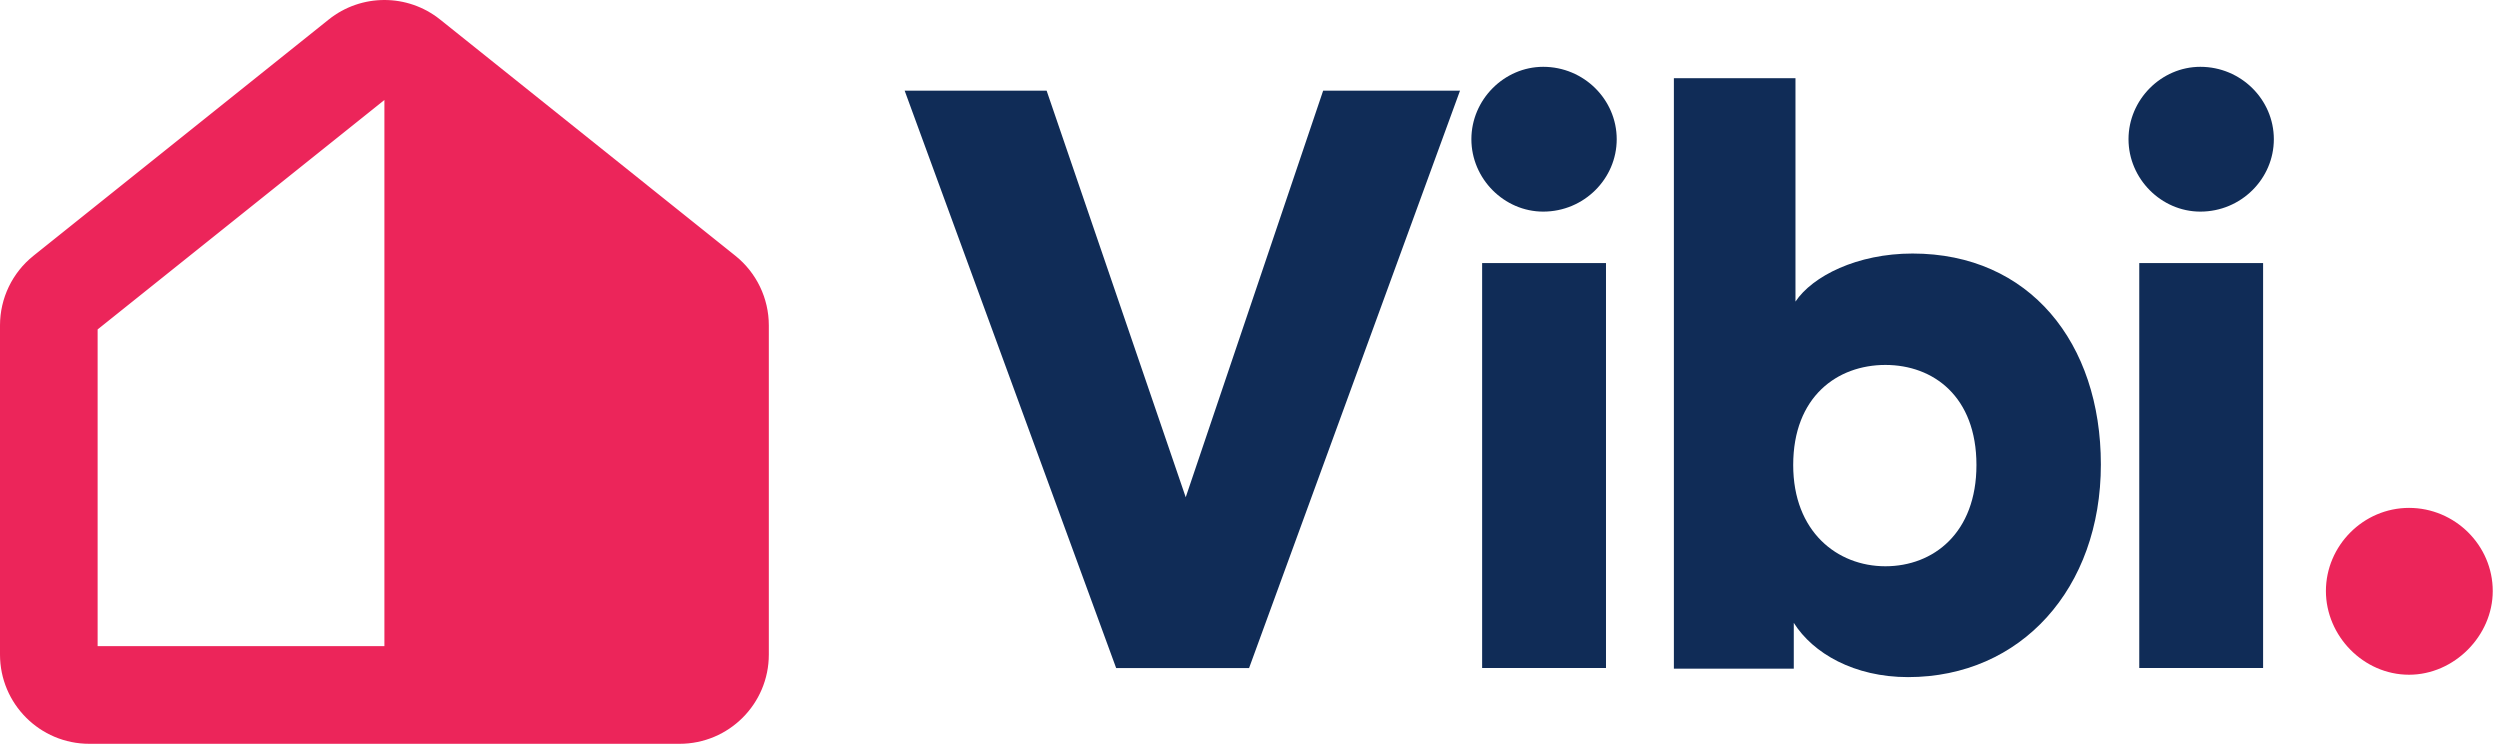
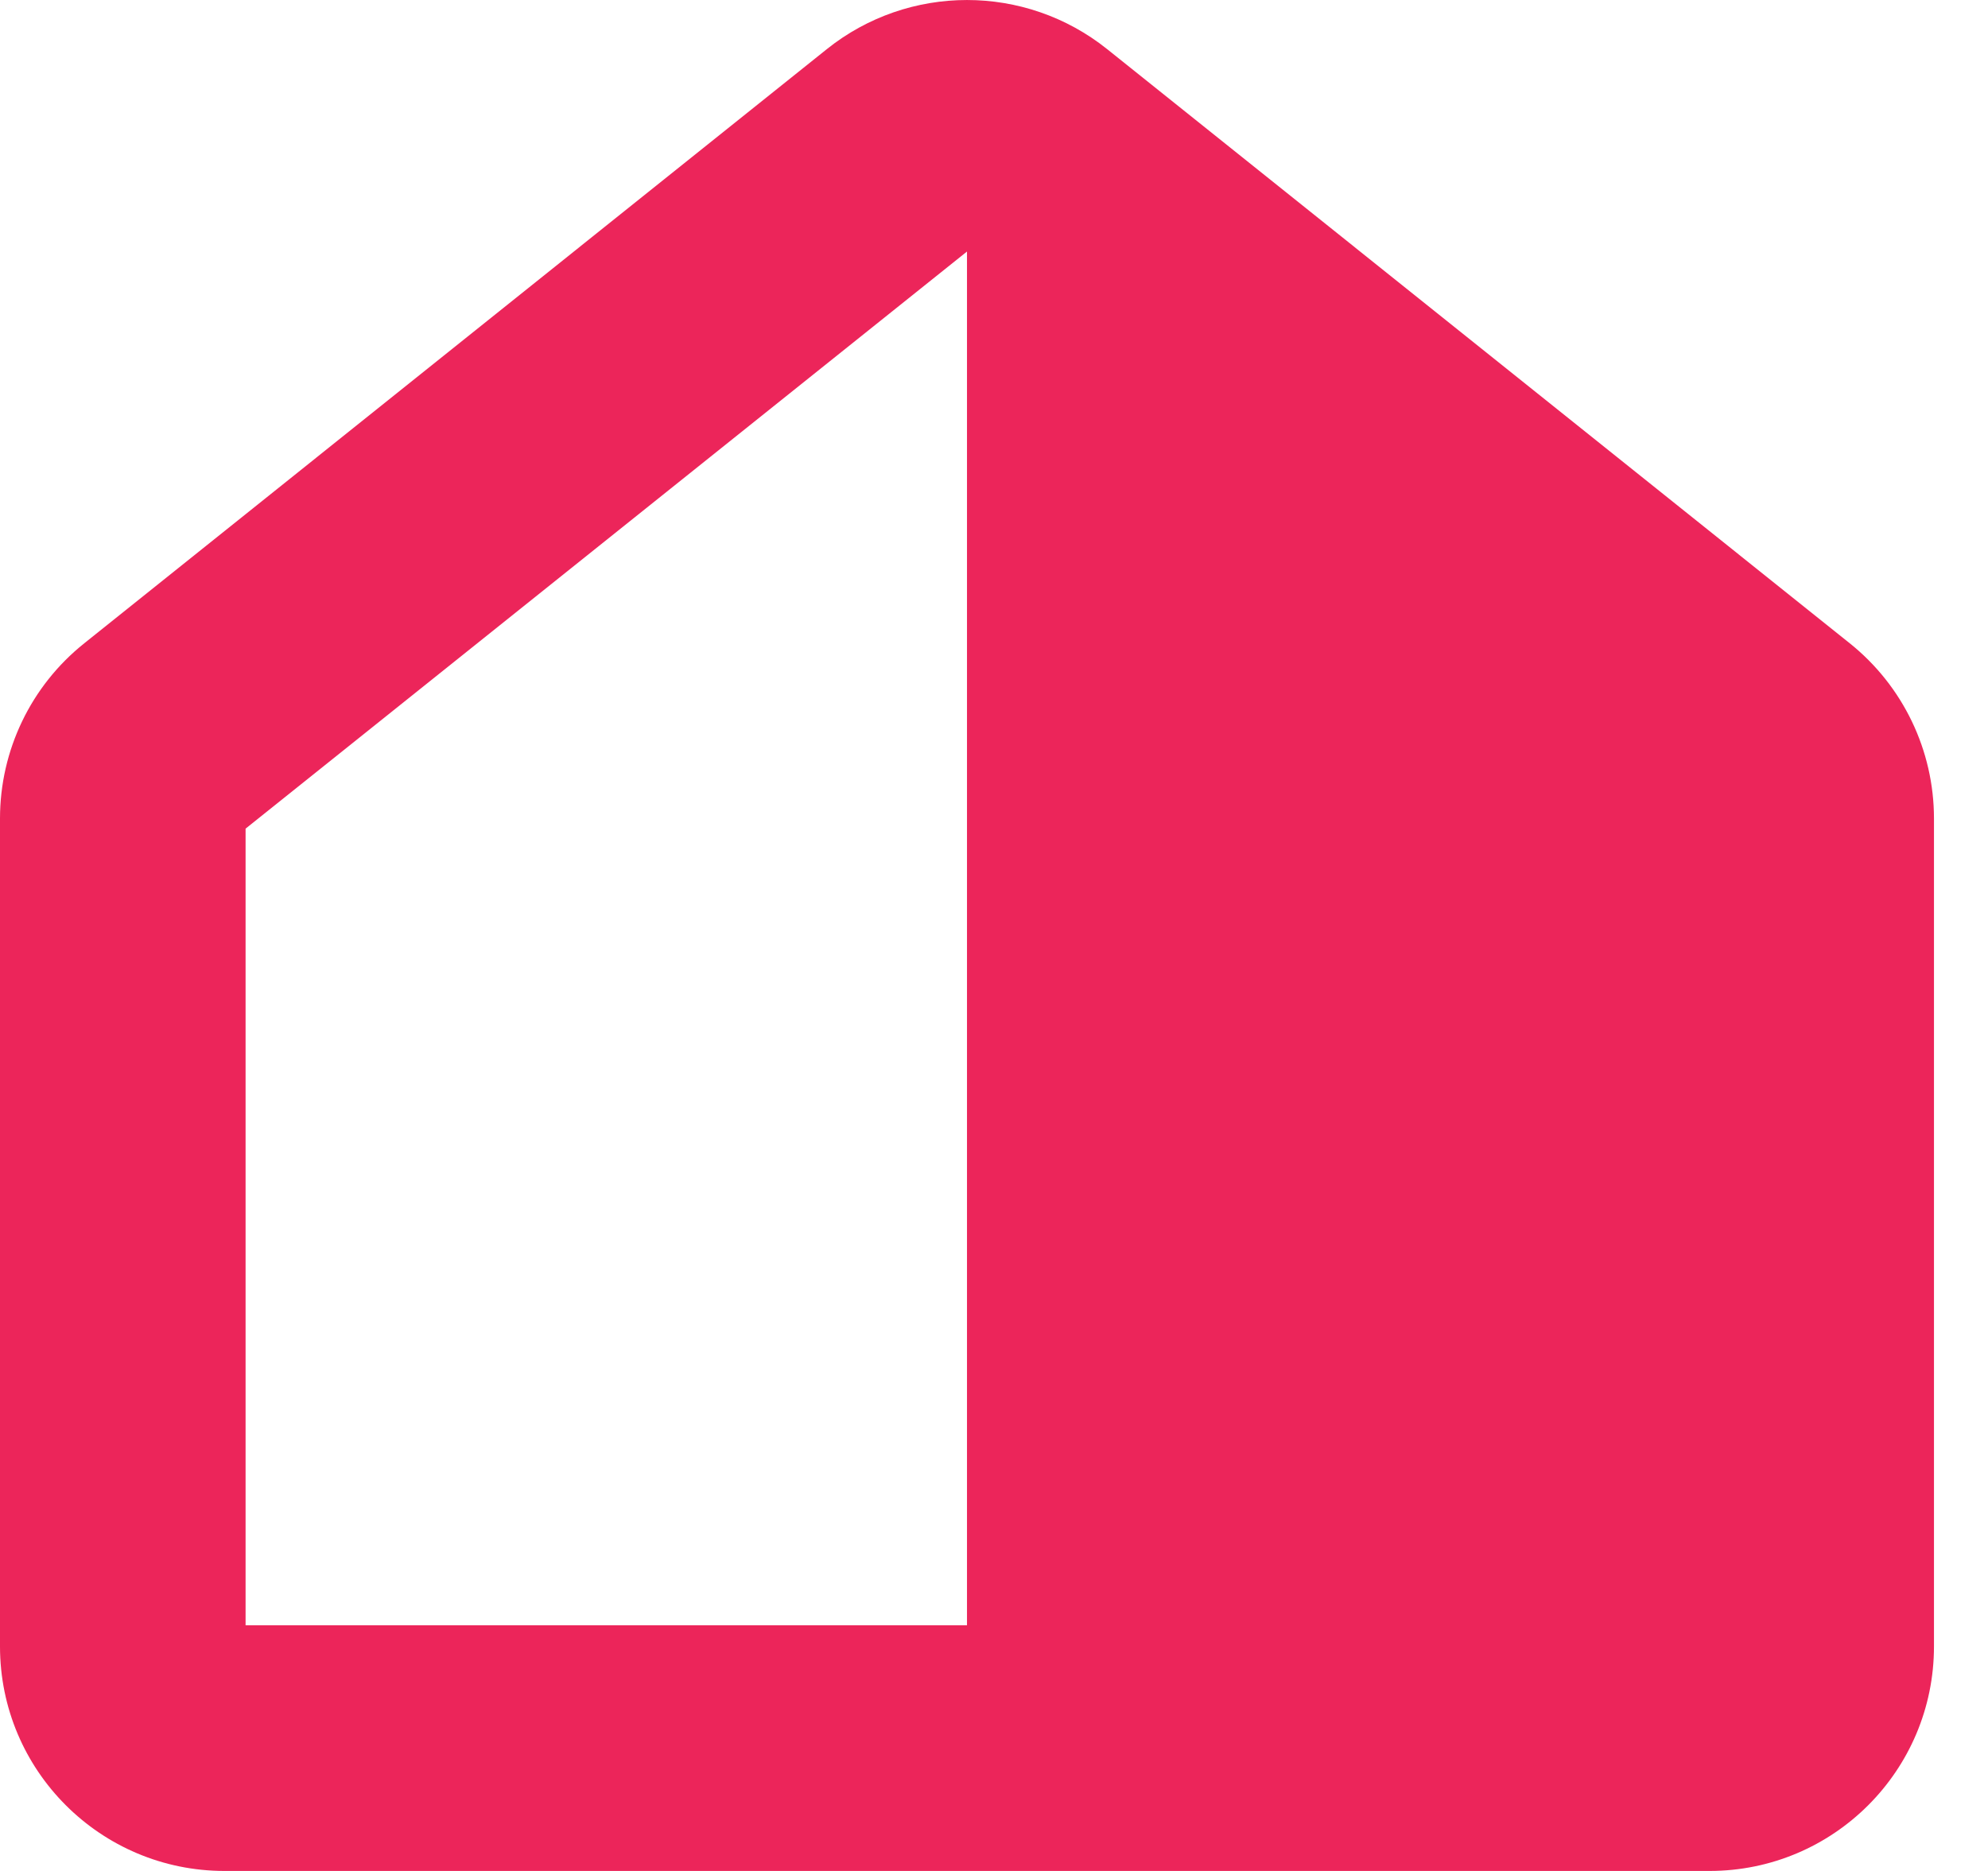
- <svg xmlns="http://www.w3.org/2000/svg" width="121" height="36" viewBox="0 0 121 36" fill="none">
-   <path d="M35.589 12.377L21.303 0.947C19.727 -0.316 17.484 -0.316 15.907 0.947L1.622 12.377C0.595 13.196 0 14.437 0 15.749V31.68C0 34.066 1.934 36 4.32 36H32.891C35.277 36 37.211 34.066 37.211 31.68V15.749C37.211 14.437 36.613 13.196 35.589 12.377ZM18.605 31.273H4.725V15.944L18.605 4.84V31.273Z" fill="#EC255A" />
-   <path d="M64.041 4.387H70.665L60.455 32.334H54.022L43.785 4.387H50.656L57.389 24.067L64.041 4.387Z" fill="#102C57" />
-   <path d="M74.691 3.234C76.662 3.234 78.249 4.822 78.249 6.738C78.249 8.654 76.662 10.242 74.691 10.242C72.802 10.242 71.215 8.654 71.215 6.738C71.215 4.822 72.802 3.234 74.691 3.234ZM71.735 32.331V12.733H77.73V32.331H71.735Z" fill="#102C57" />
-   <path d="M81.016 32.334V3.785H86.901V14.597C87.722 13.366 89.884 12.271 92.567 12.271C98.233 12.271 101.682 16.595 101.682 22.48C101.682 28.475 97.822 32.772 92.348 32.772C89.747 32.772 87.749 31.623 86.819 30.145V32.362H81.016V32.334ZM91.253 17.663C88.926 17.663 86.791 19.196 86.791 22.508C86.791 25.738 88.926 27.407 91.253 27.407C93.579 27.407 95.66 25.793 95.66 22.508C95.66 19.196 93.579 17.663 91.253 17.663Z" fill="#102C57" />
-   <path d="M106.496 3.234C108.467 3.234 110.054 4.822 110.054 6.738C110.054 8.654 108.467 10.242 106.496 10.242C104.607 10.242 103.02 8.654 103.02 6.738C103.02 4.822 104.607 3.234 106.496 3.234ZM103.54 32.331V12.733H109.534V32.331H103.54Z" fill="#102C57" />
-   <path d="M116.598 24.582C118.815 24.582 120.649 26.389 120.649 28.606C120.649 30.768 118.788 32.657 116.598 32.657C114.381 32.657 112.574 30.768 112.574 28.606C112.574 26.416 114.381 24.582 116.598 24.582Z" fill="#EC255A" />
+ <svg xmlns="http://www.w3.org/2000/svg" width="34" height="32" viewBox="0 0 34 32" fill="none">
+   <path d="M31.635 11.002L18.936 0.841C17.535 -0.28 15.541 -0.28 14.14 0.841L1.442 11.002C0.529 11.73 0 12.833 0 13.999V28.16C0 30.281 1.719 32 3.84 32H29.237C31.358 32 33.076 30.281 33.076 28.16V13.999C33.076 12.833 32.545 11.73 31.635 11.002ZM16.538 27.798H4.2V14.173L16.538 4.302V27.798Z" fill="#EC255A" />
</svg>
